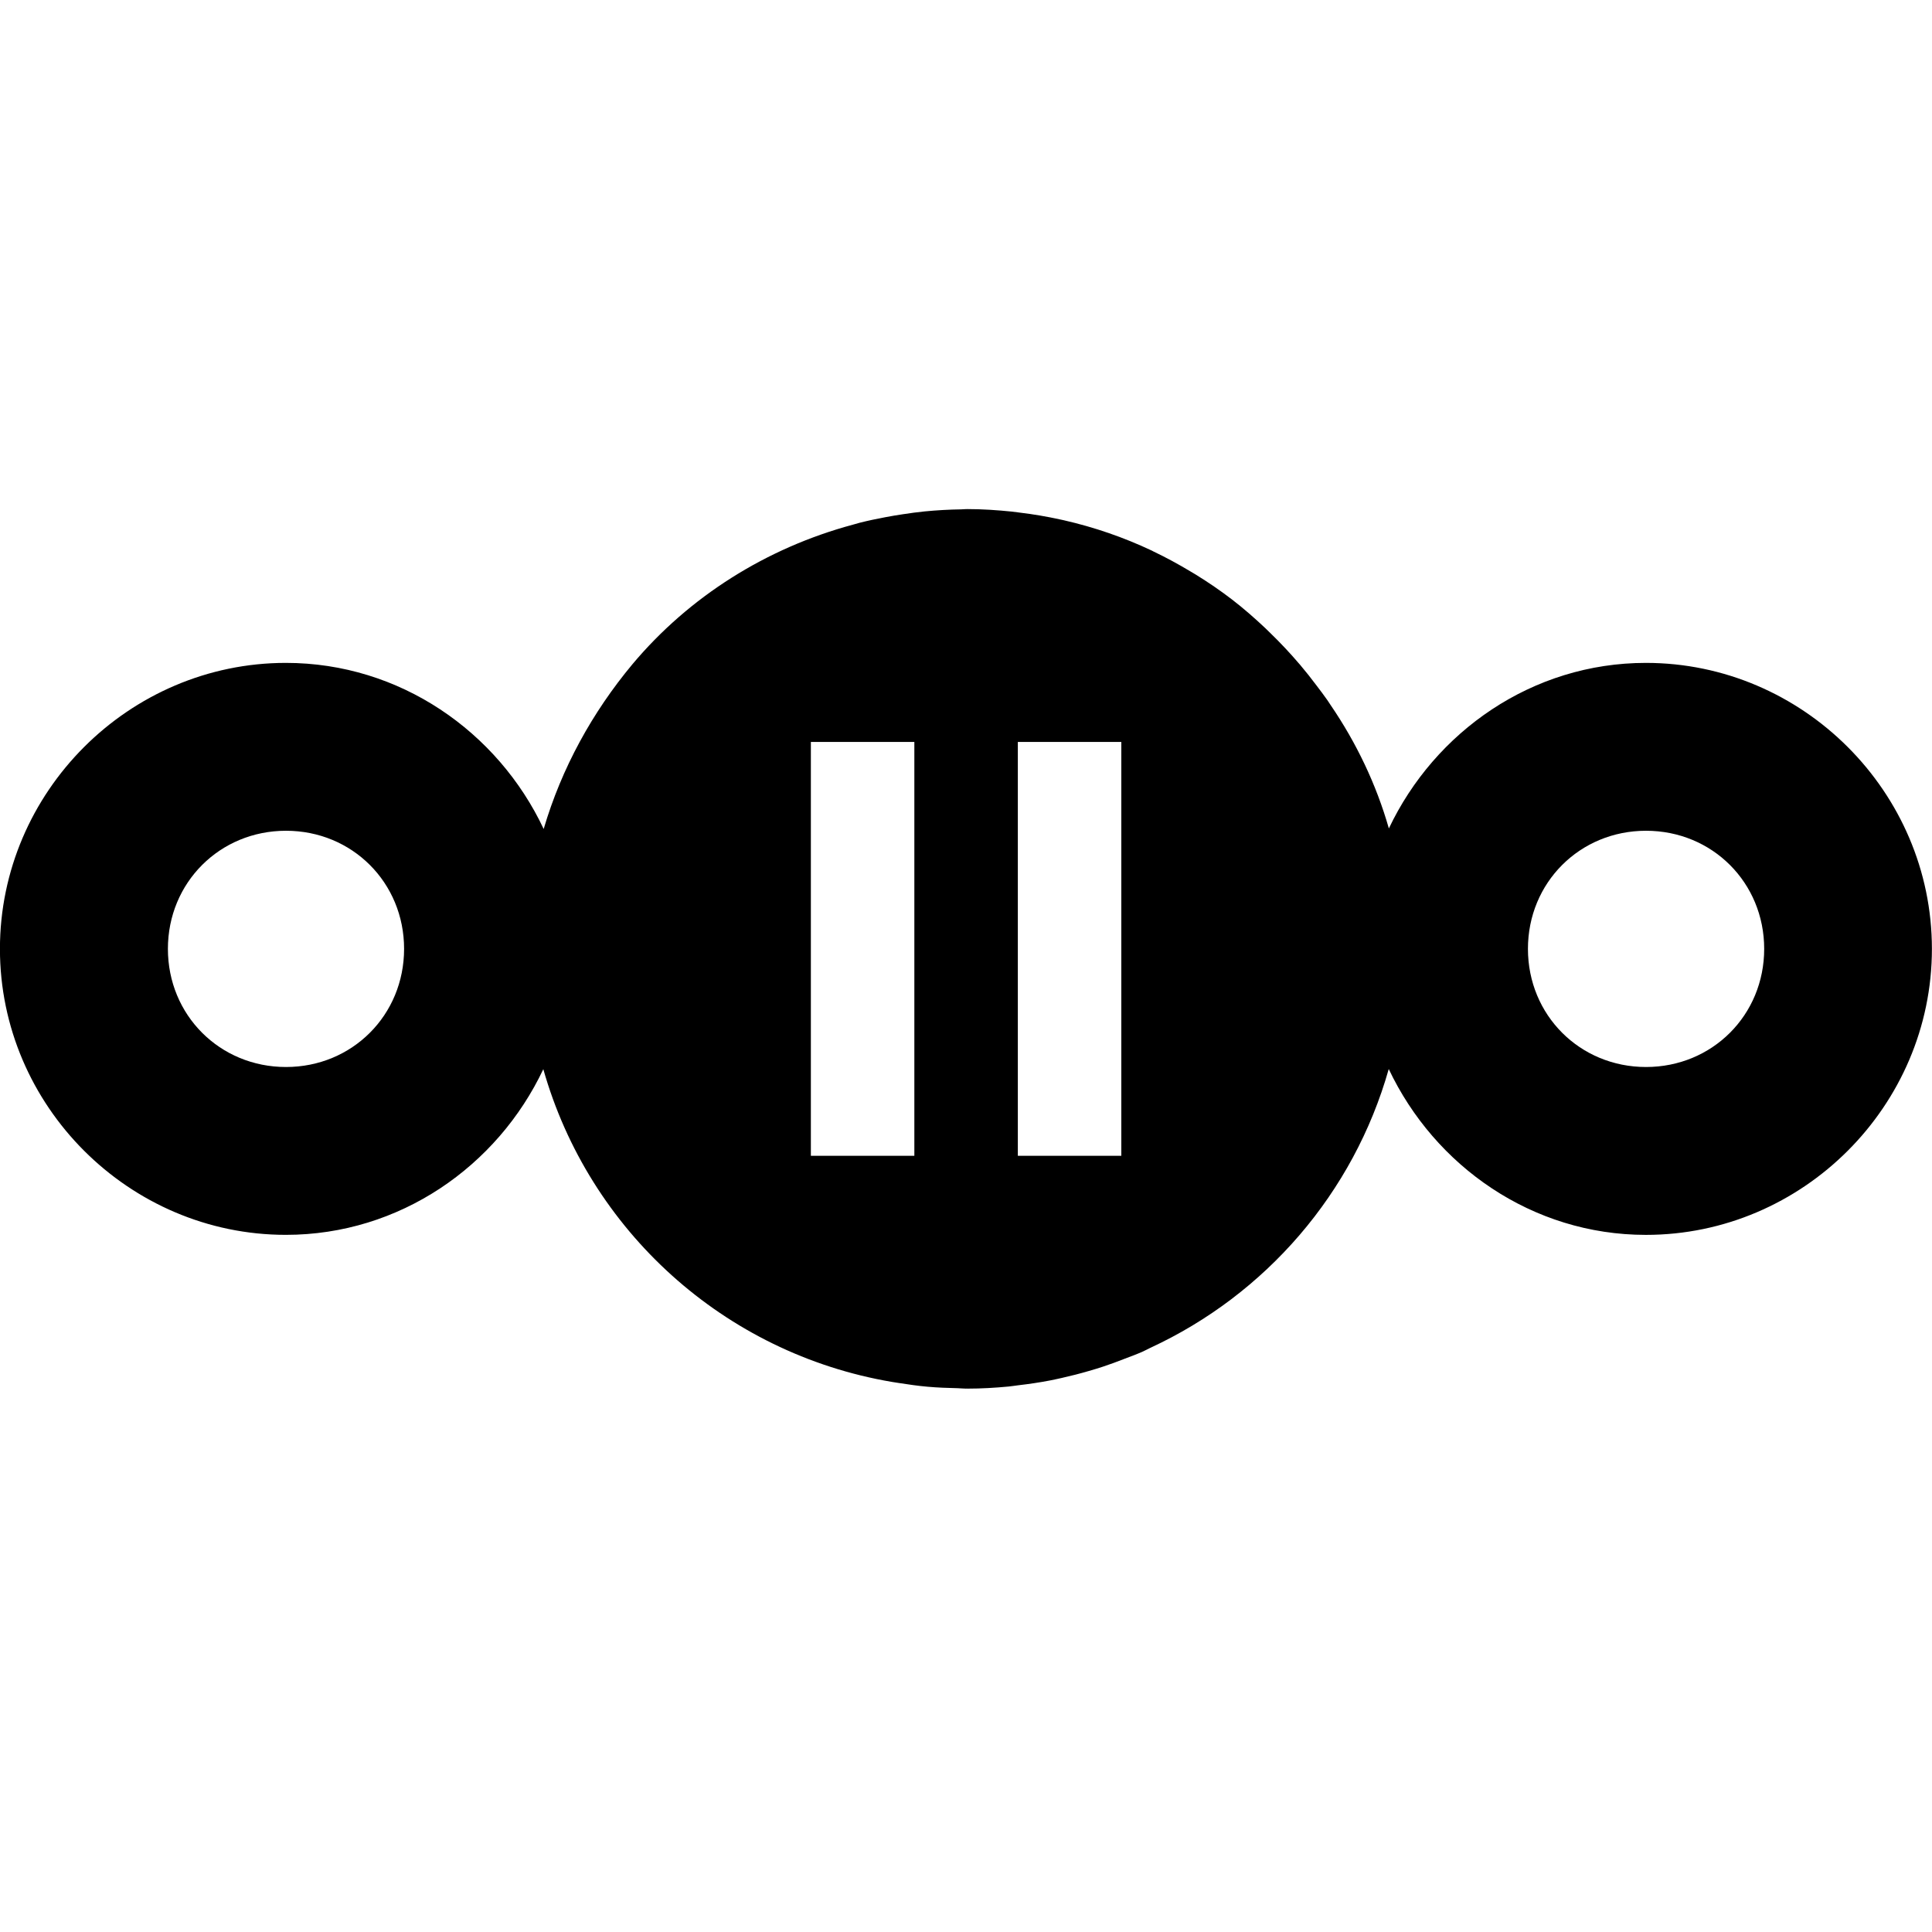
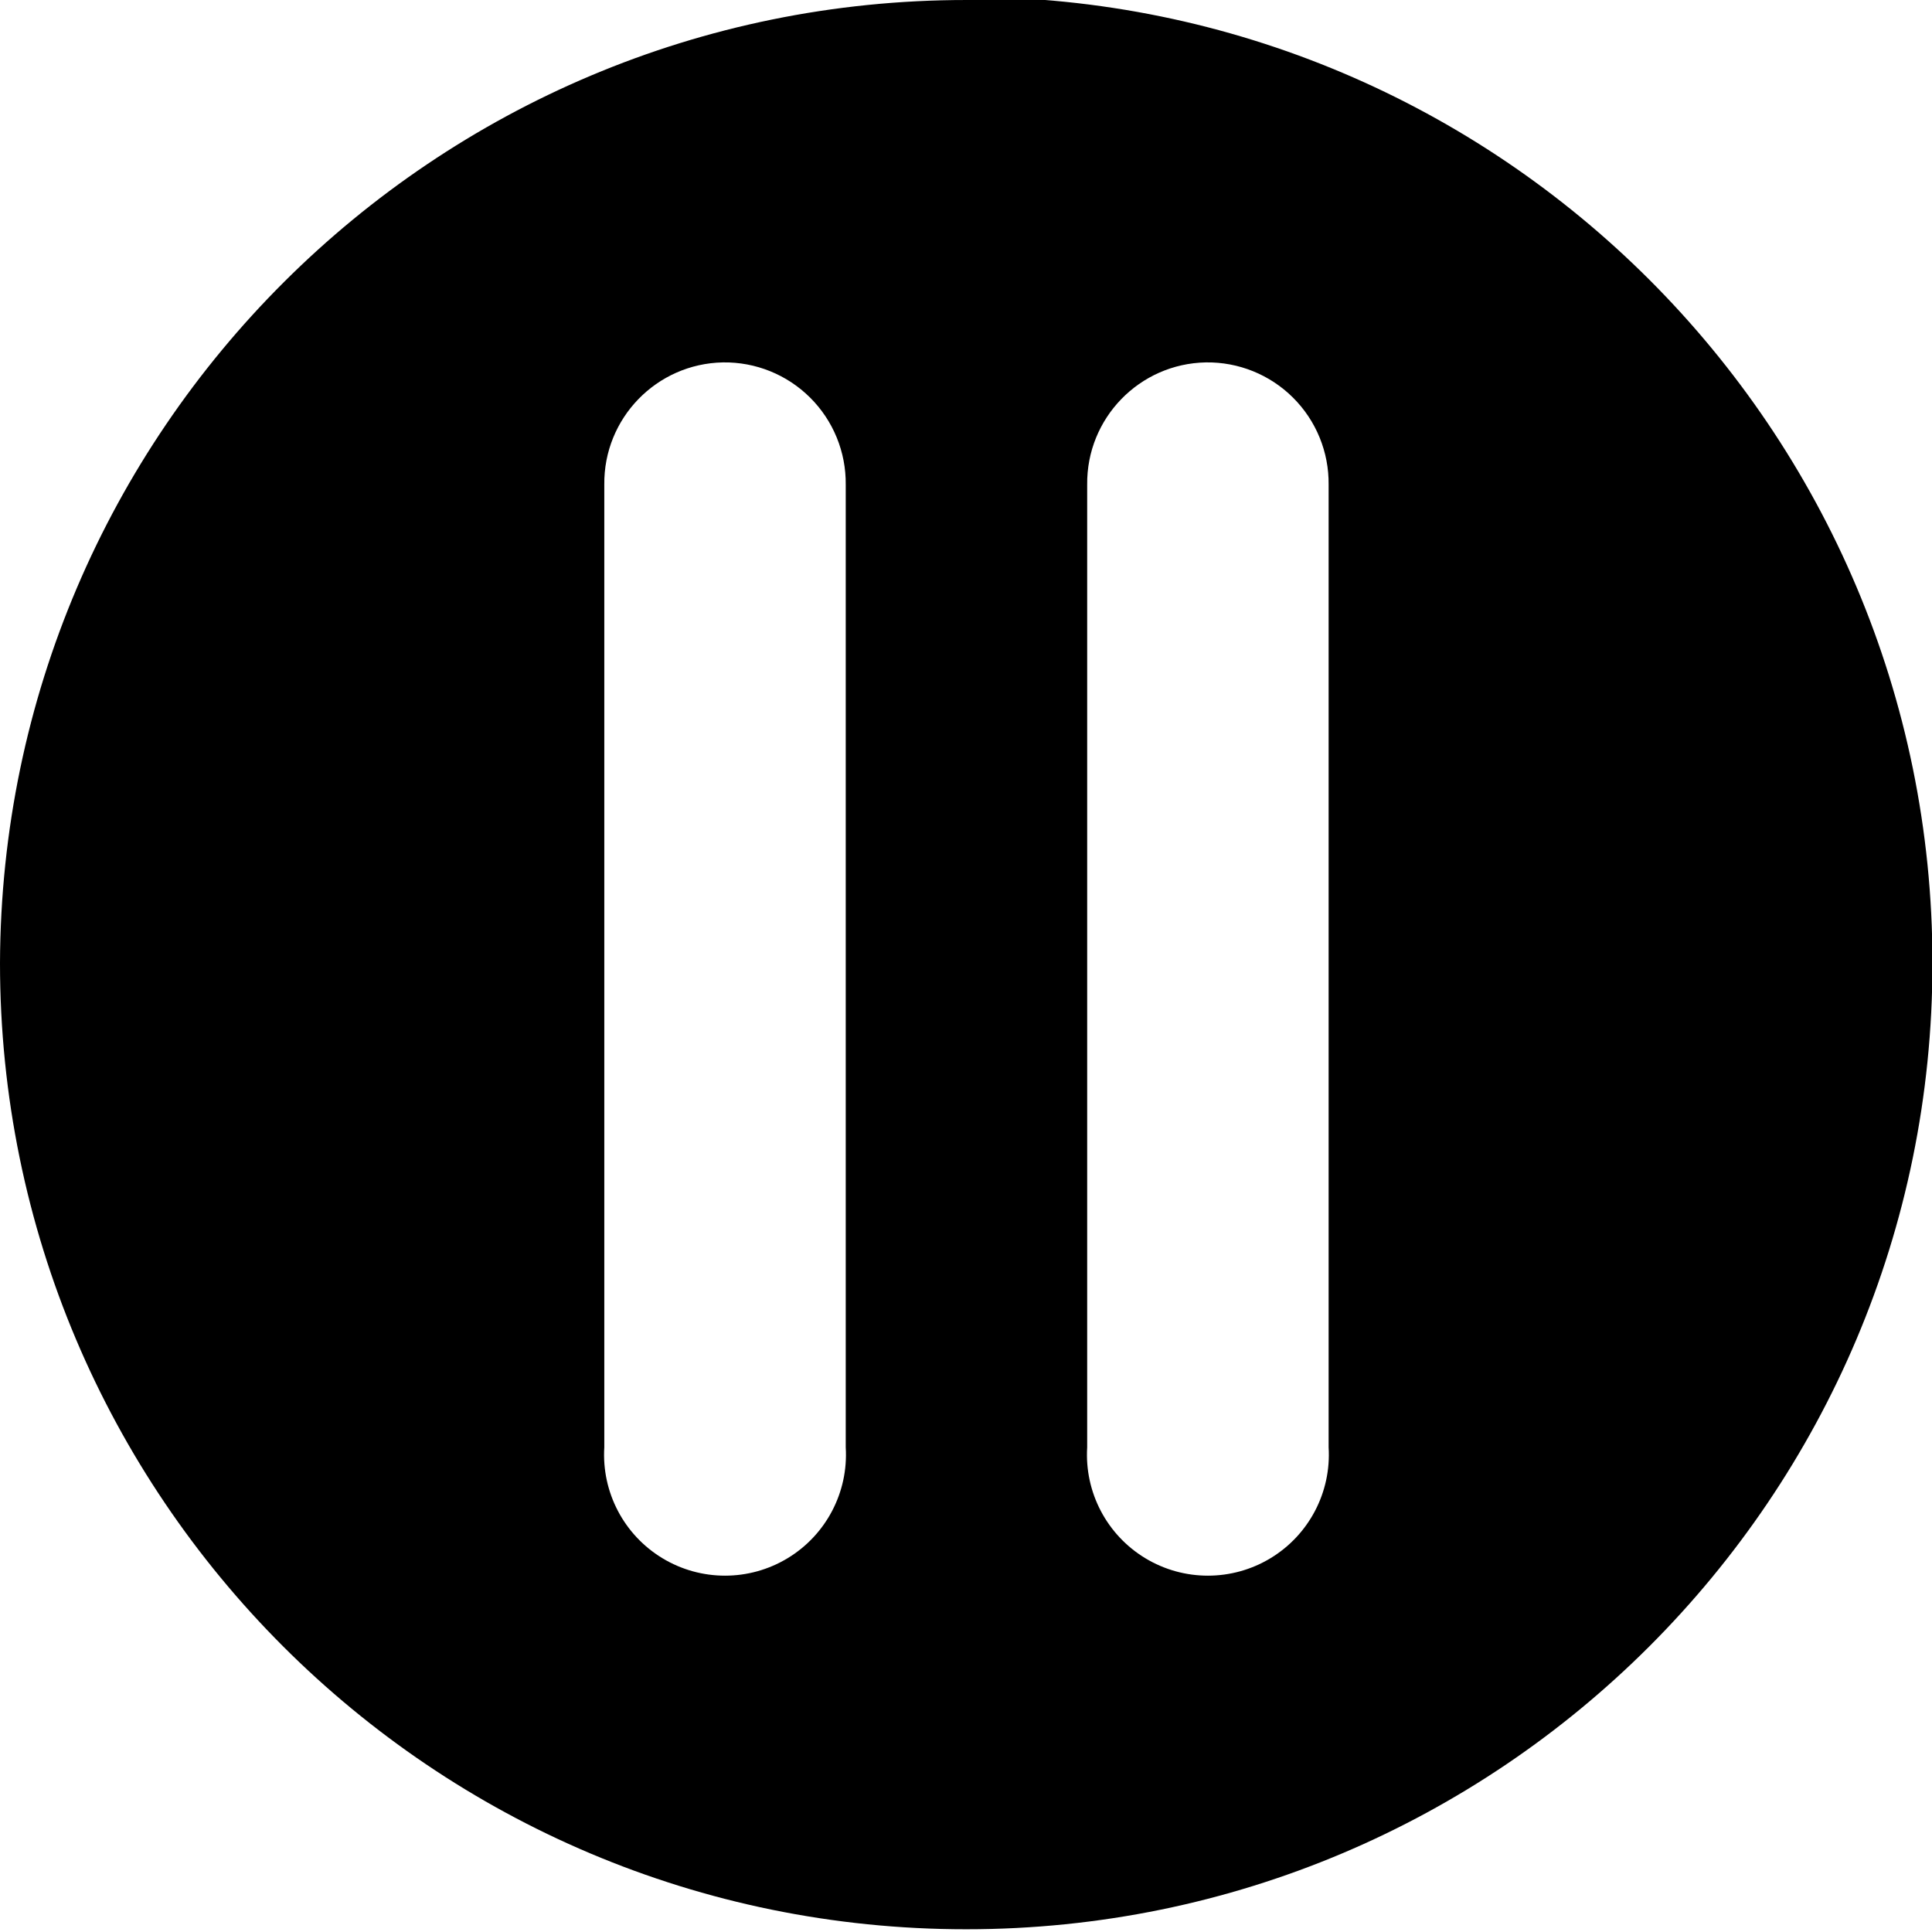
- <svg xmlns="http://www.w3.org/2000/svg" enable-background="new 0 0 64 64" xml:space="preserve" viewBox="0 0 64 64" version="1.1" y="0px" x="0px">
-   <path d="m32.002 16.865c-0.053 0-0.104 0.007-0.156 0.008-0.409 0.006-0.815 0.029-1.215 0.068-0.239 0.023-0.473 0.057-0.709 0.092-0.203 0.03-0.404 0.063-0.604 0.102-0.283 0.053-0.563 0.112-0.84 0.182-0.074 0.019-0.145 0.042-0.219 0.062-2.876 0.772-5.437 2.391-7.311 4.627-1.32 1.584-2.343 3.431-2.938 5.455-1.518-3.223-4.765-5.502-8.539-5.502-5.198 0.001-9.472 4.274-9.473 9.473-0.001 5.199 4.274 9.474 9.473 9.474 3.768 0 7.007-2.272 8.527-5.488 1.514 5.341 5.986 9.415 11.545 10.359 0.073 0.013 0.147 0.023 0.221 0.035 0.319 0.049 0.638 0.097 0.963 0.125 0.328 0.03 0.662 0.041 0.996 0.049 0.093 0.002 0.184 0.014 0.277 0.014 0.007 0 0.014-0.002 0.021-0.002 0.009 0 0.017 0.002 0.025 0.002 0.463 0 0.919-0.027 1.371-0.07 0.101-0.01 0.199-0.027 0.299-0.039 0.361-0.042 0.718-0.094 1.07-0.162 0.129-0.025 0.255-0.054 0.383-0.082 0.305-0.068 0.605-0.145 0.902-0.232 0.157-0.045 0.312-0.092 0.467-0.143 0.238-0.079 0.471-0.165 0.703-0.256 0.197-0.076 0.397-0.148 0.59-0.232 0.094-0.041 0.183-0.091 0.275-0.135 3.818-1.765 6.735-5.125 7.898-9.236 1.521 3.215 4.75 5.494 8.518 5.494 5.2 0.001 9.475-4.274 9.475-9.475-0.001-5.199-4.276-9.473-9.475-9.473-3.764 0.001-6.991 2.275-8.514 5.484-0.42-1.467-1.076-2.835-1.926-4.082-0.038-0.057-0.075-0.114-0.113-0.17-0.112-0.159-0.229-0.316-0.348-0.471-0.178-0.239-0.363-0.472-0.555-0.699-0.004-0.005-0.009-0.01-0.014-0.016-0.006-0.007-0.012-0.013-0.018-0.02-0.295-0.346-0.606-0.677-0.932-0.994-0.062-0.061-0.123-0.122-0.186-0.182-0.352-0.331-0.715-0.65-1.098-0.945-0.388-0.299-0.795-0.575-1.213-0.834-0.053-0.033-0.108-0.063-0.162-0.096-0.405-0.244-0.821-0.47-1.25-0.674-0.009-0.004-0.018-0.011-0.027-0.016-0.004-0.002-0.009-0.004-0.014-0.006-0.924-0.436-1.901-0.774-2.92-1.006-0.032-0.007-0.065-0.014-0.098-0.021-0.449-0.099-0.904-0.177-1.367-0.232-0.081-0.01-0.161-0.023-0.242-0.031-0.488-0.05-0.981-0.084-1.482-0.084-0.009 0-0.018 0.002-0.027 0.002-0.007-0-0.013-0.002-0.02-0.002zm-5.141 7.713h3.428v13.709h-3.428v-13.709zm6.856 0h3.428v13.709h-3.428v-13.709zm-24.243 2.942c2.194 0 3.912 1.718 3.912 3.912 0 2.194-1.718 3.914-3.912 3.914-2.194-0-3.912-1.72-3.912-3.914 0-2.193 1.718-3.912 3.912-3.912zm45.053 0c2.194-0 3.914 1.718 3.914 3.912 0.001 2.195-1.72 3.914-3.914 3.914-2.194-0-3.912-1.72-3.912-3.914 0-2.193 1.718-3.912 3.912-3.912z" fill-rule="evenodd" clip-rule="evenodd" />
+ <svg xmlns="http://www.w3.org/2000/svg" height="16" width="16" version="1.1" viewBox="0 0 4.233 4.233">
+   <g transform="translate(0 -292.77)">
+     <path d="m2.117 292.77a2.117 2.117 0 0 0 -2.117 2.11 2.117 2.117 0 0 0 2.117 2.117 2.117 2.117 0 0 0 2.117 -2.117 2.117 2.117 0 0 0 -2.117 -2.117zm-0.533 0.794a0.265 0.265 0 0 1 0.269 0.268v2.109a0.265 0.265 0 1 1 -0.529 0v-2.109a0.265 0.265 0 0 1 0.26 -0.268zm1.058 0a0.265 0.265 0 0 1 0.269 0.268v2.109a0.265 0.265 0 1 1 -0.529 0v-2.109a0.265 0.265 0 0 1 0.26 -0.268z" stroke-width=".251" />
+   </g>
</svg>
